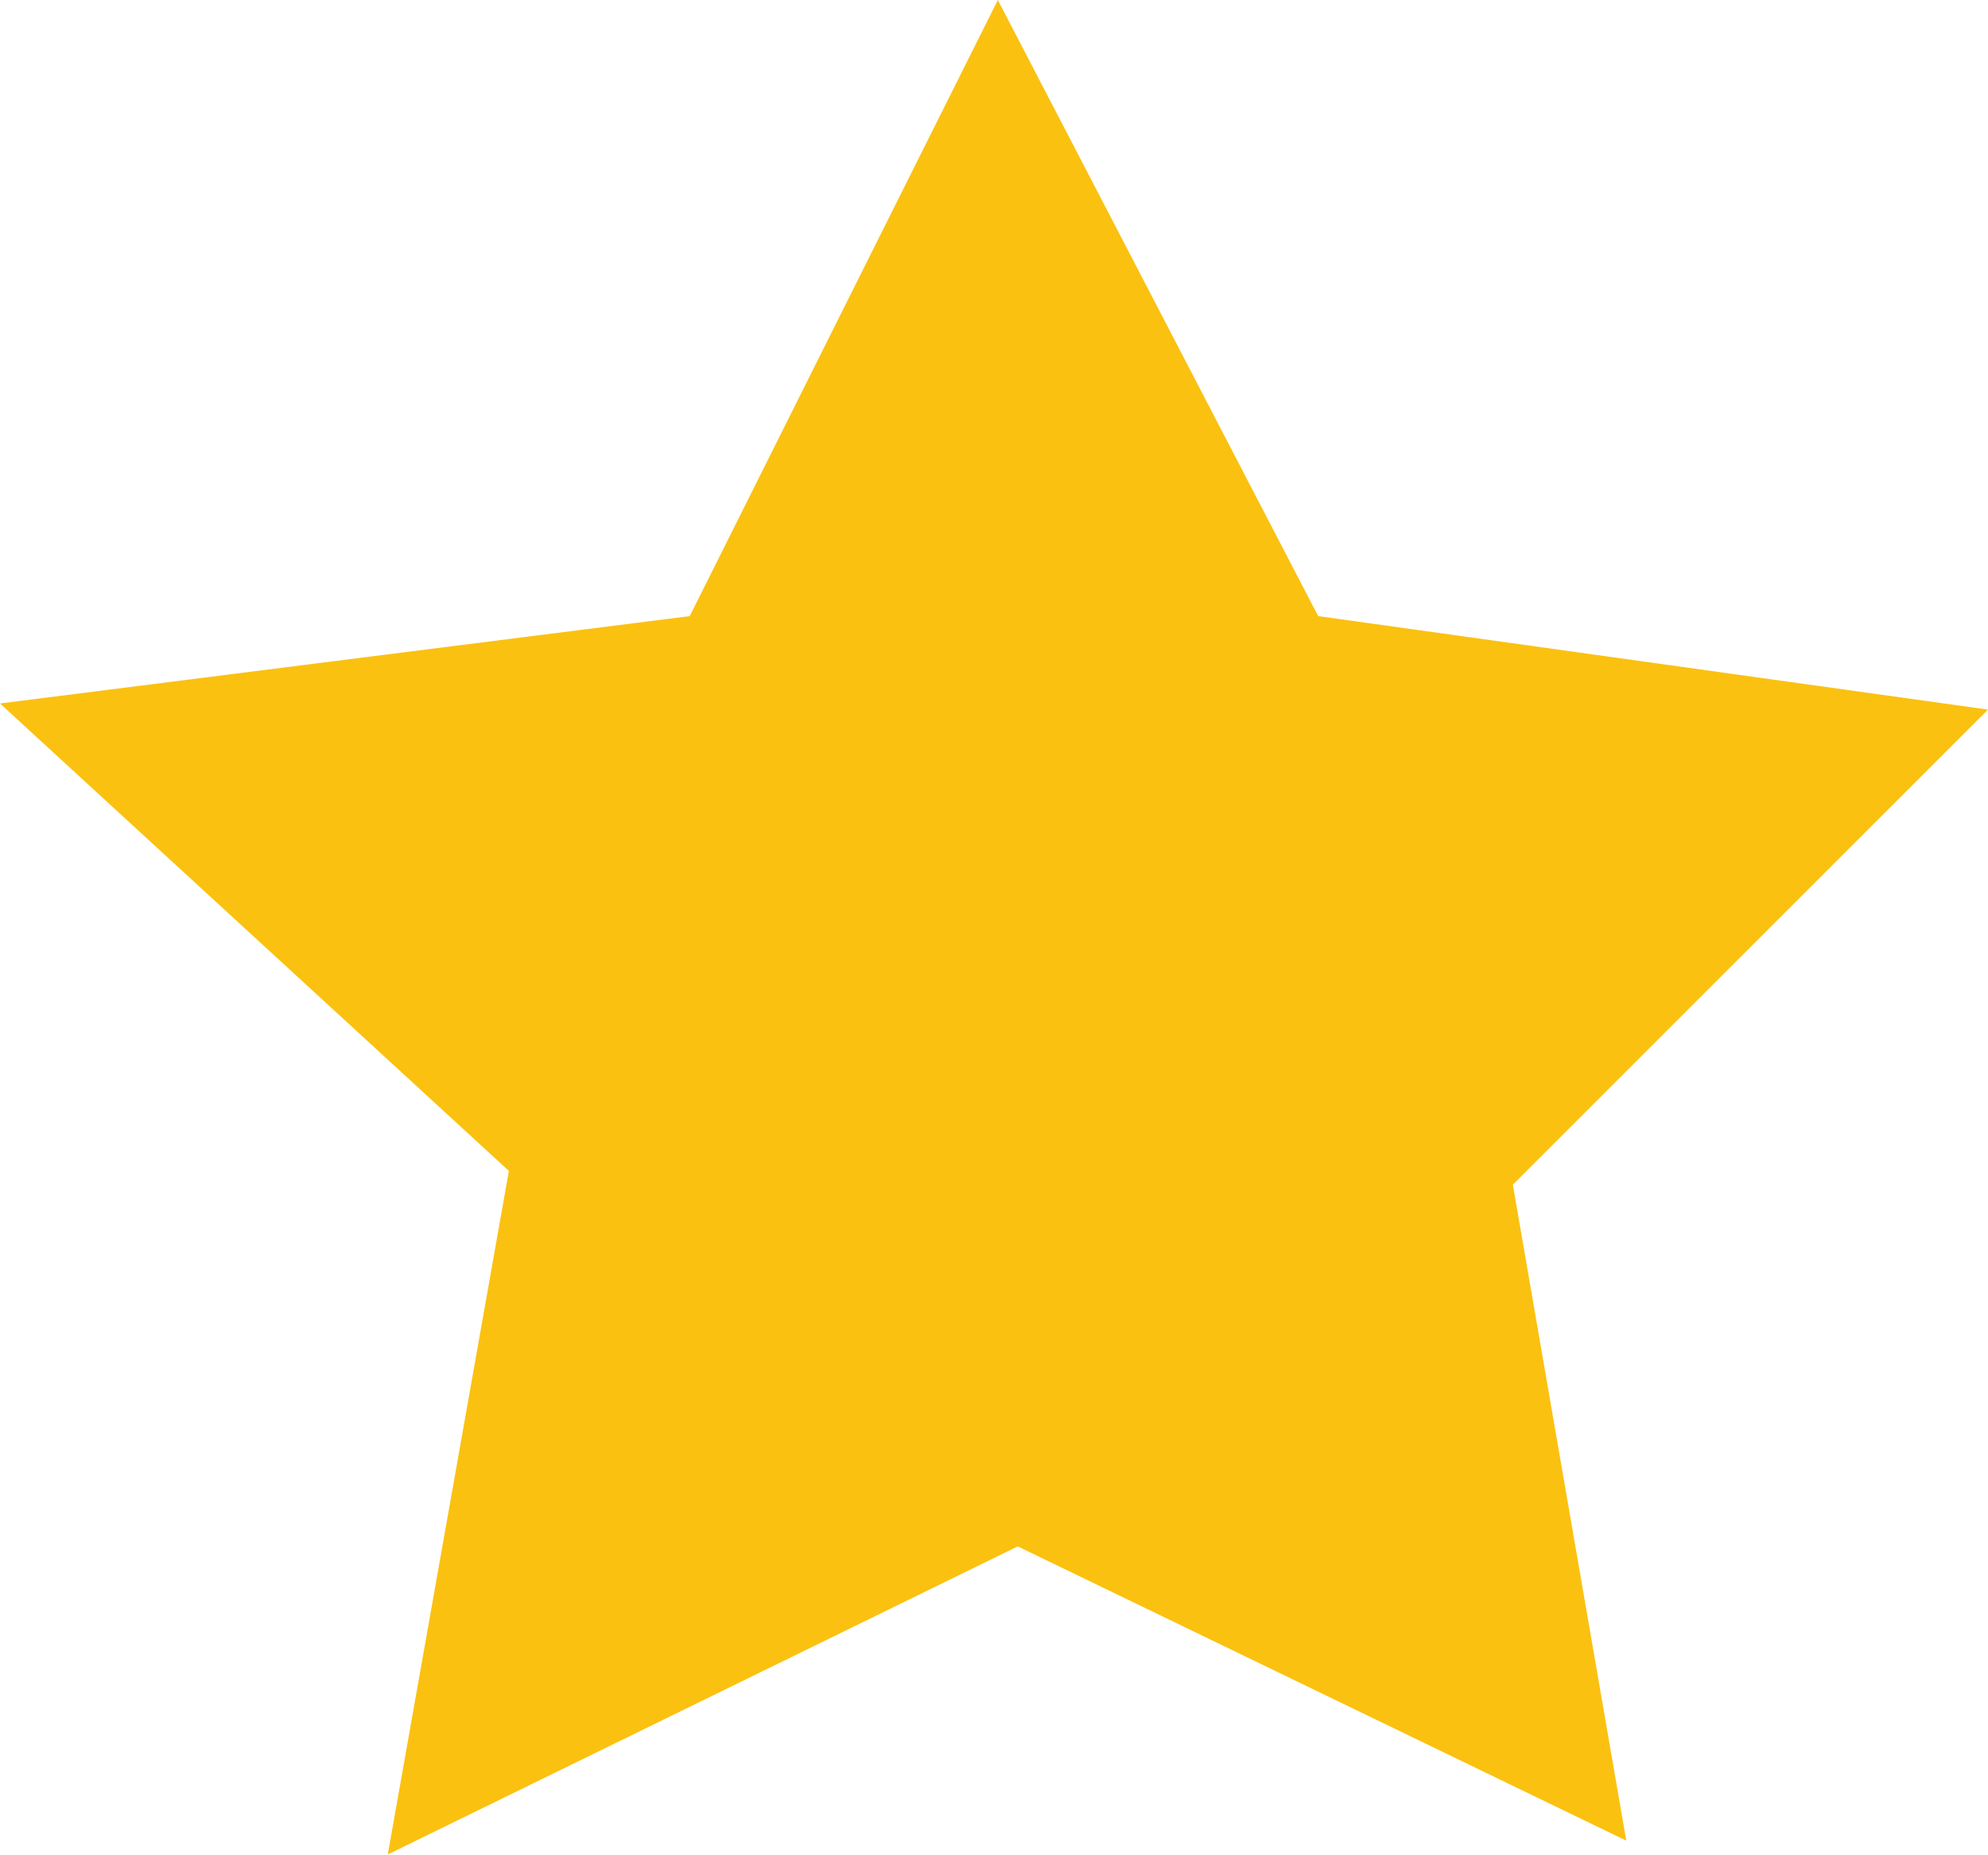
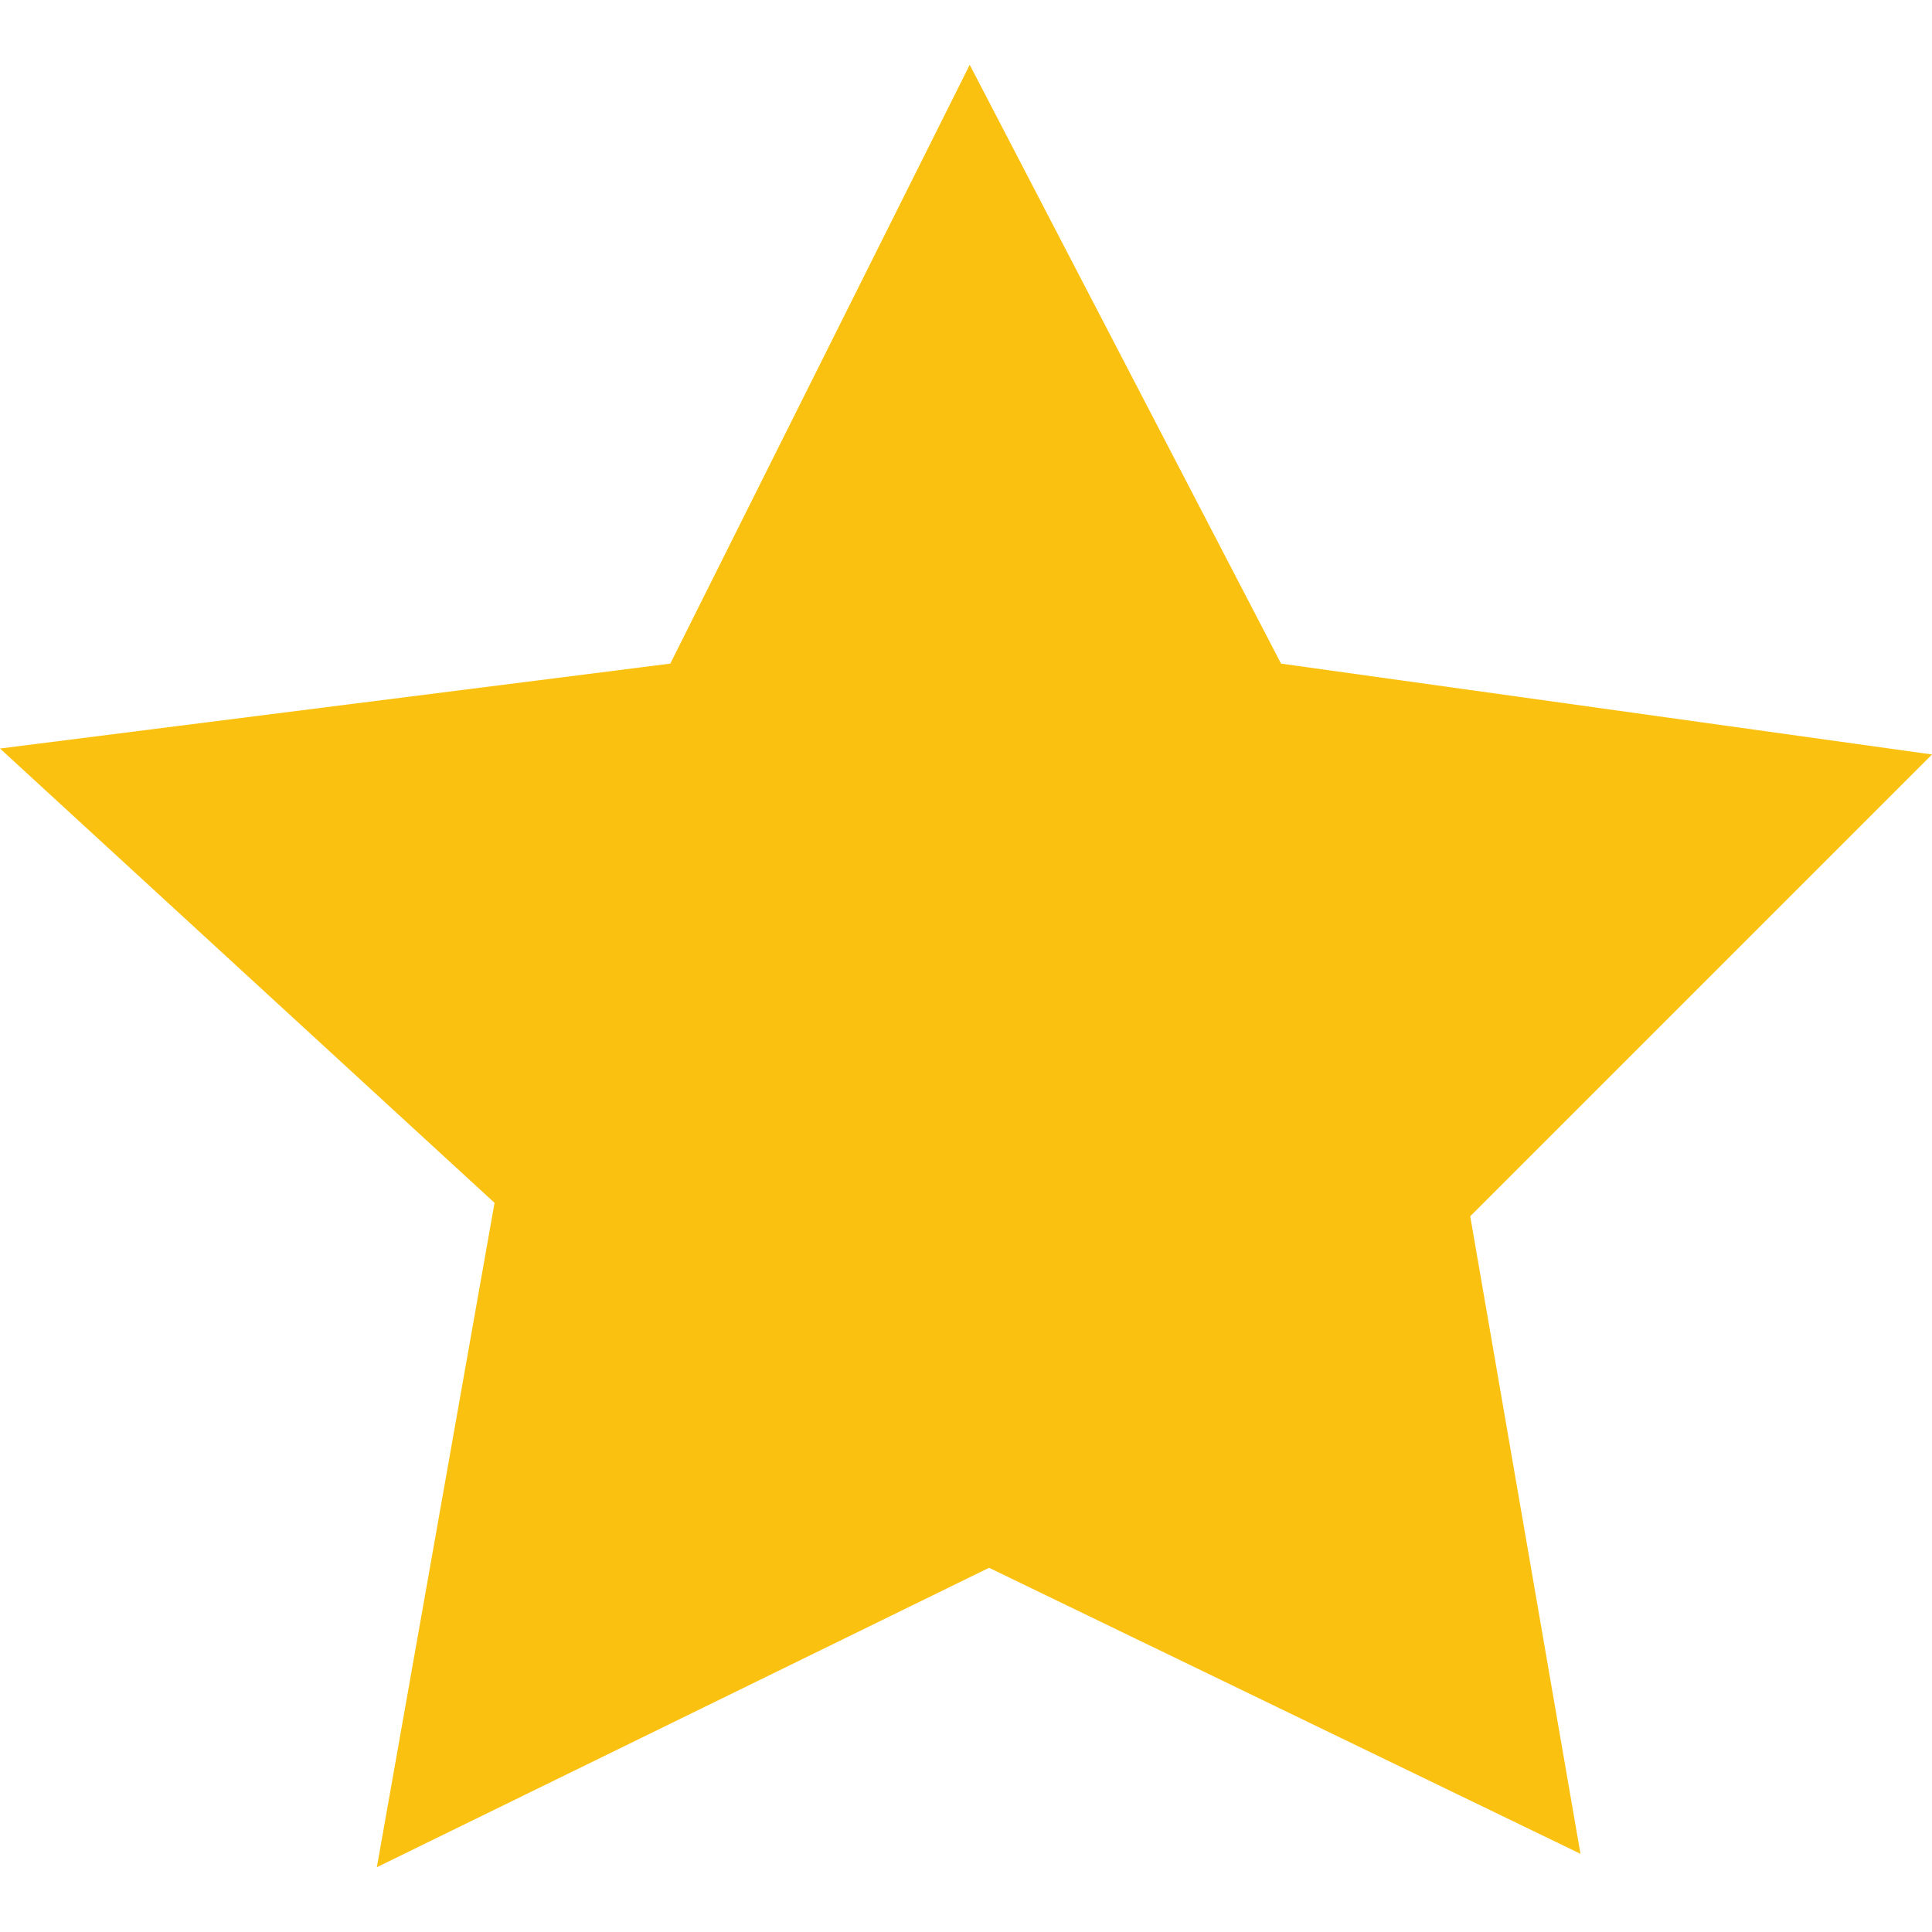
- <svg xmlns="http://www.w3.org/2000/svg" version="1.1" id="Layer_1" x="0px" y="0px" viewBox="0 0 129.7 121" style="enable-background:new 0 0 129.7 121;" xml:space="preserve">
+ <svg xmlns="http://www.w3.org/2000/svg" version="1.1" id="Layer_1" x="0px" y="0px" viewBox="0 0 129.7 121" style="enable-background:new 0 0 129.7 121;" height="150px" width="150px" xml:space="preserve">
  <style type="text/css">
	.st0{fill:#FBC110;}
</style>
  <g id="_x31_lku5v_1_">
    <polygon class="st0" points="65.1,0 86,40.2 129.7,46.3 98.7,77.3 106.1,120.1 66.4,100.9 25.3,121 33.2,76.4 0,45.9 45,40.2  " />
  </g>
</svg>
